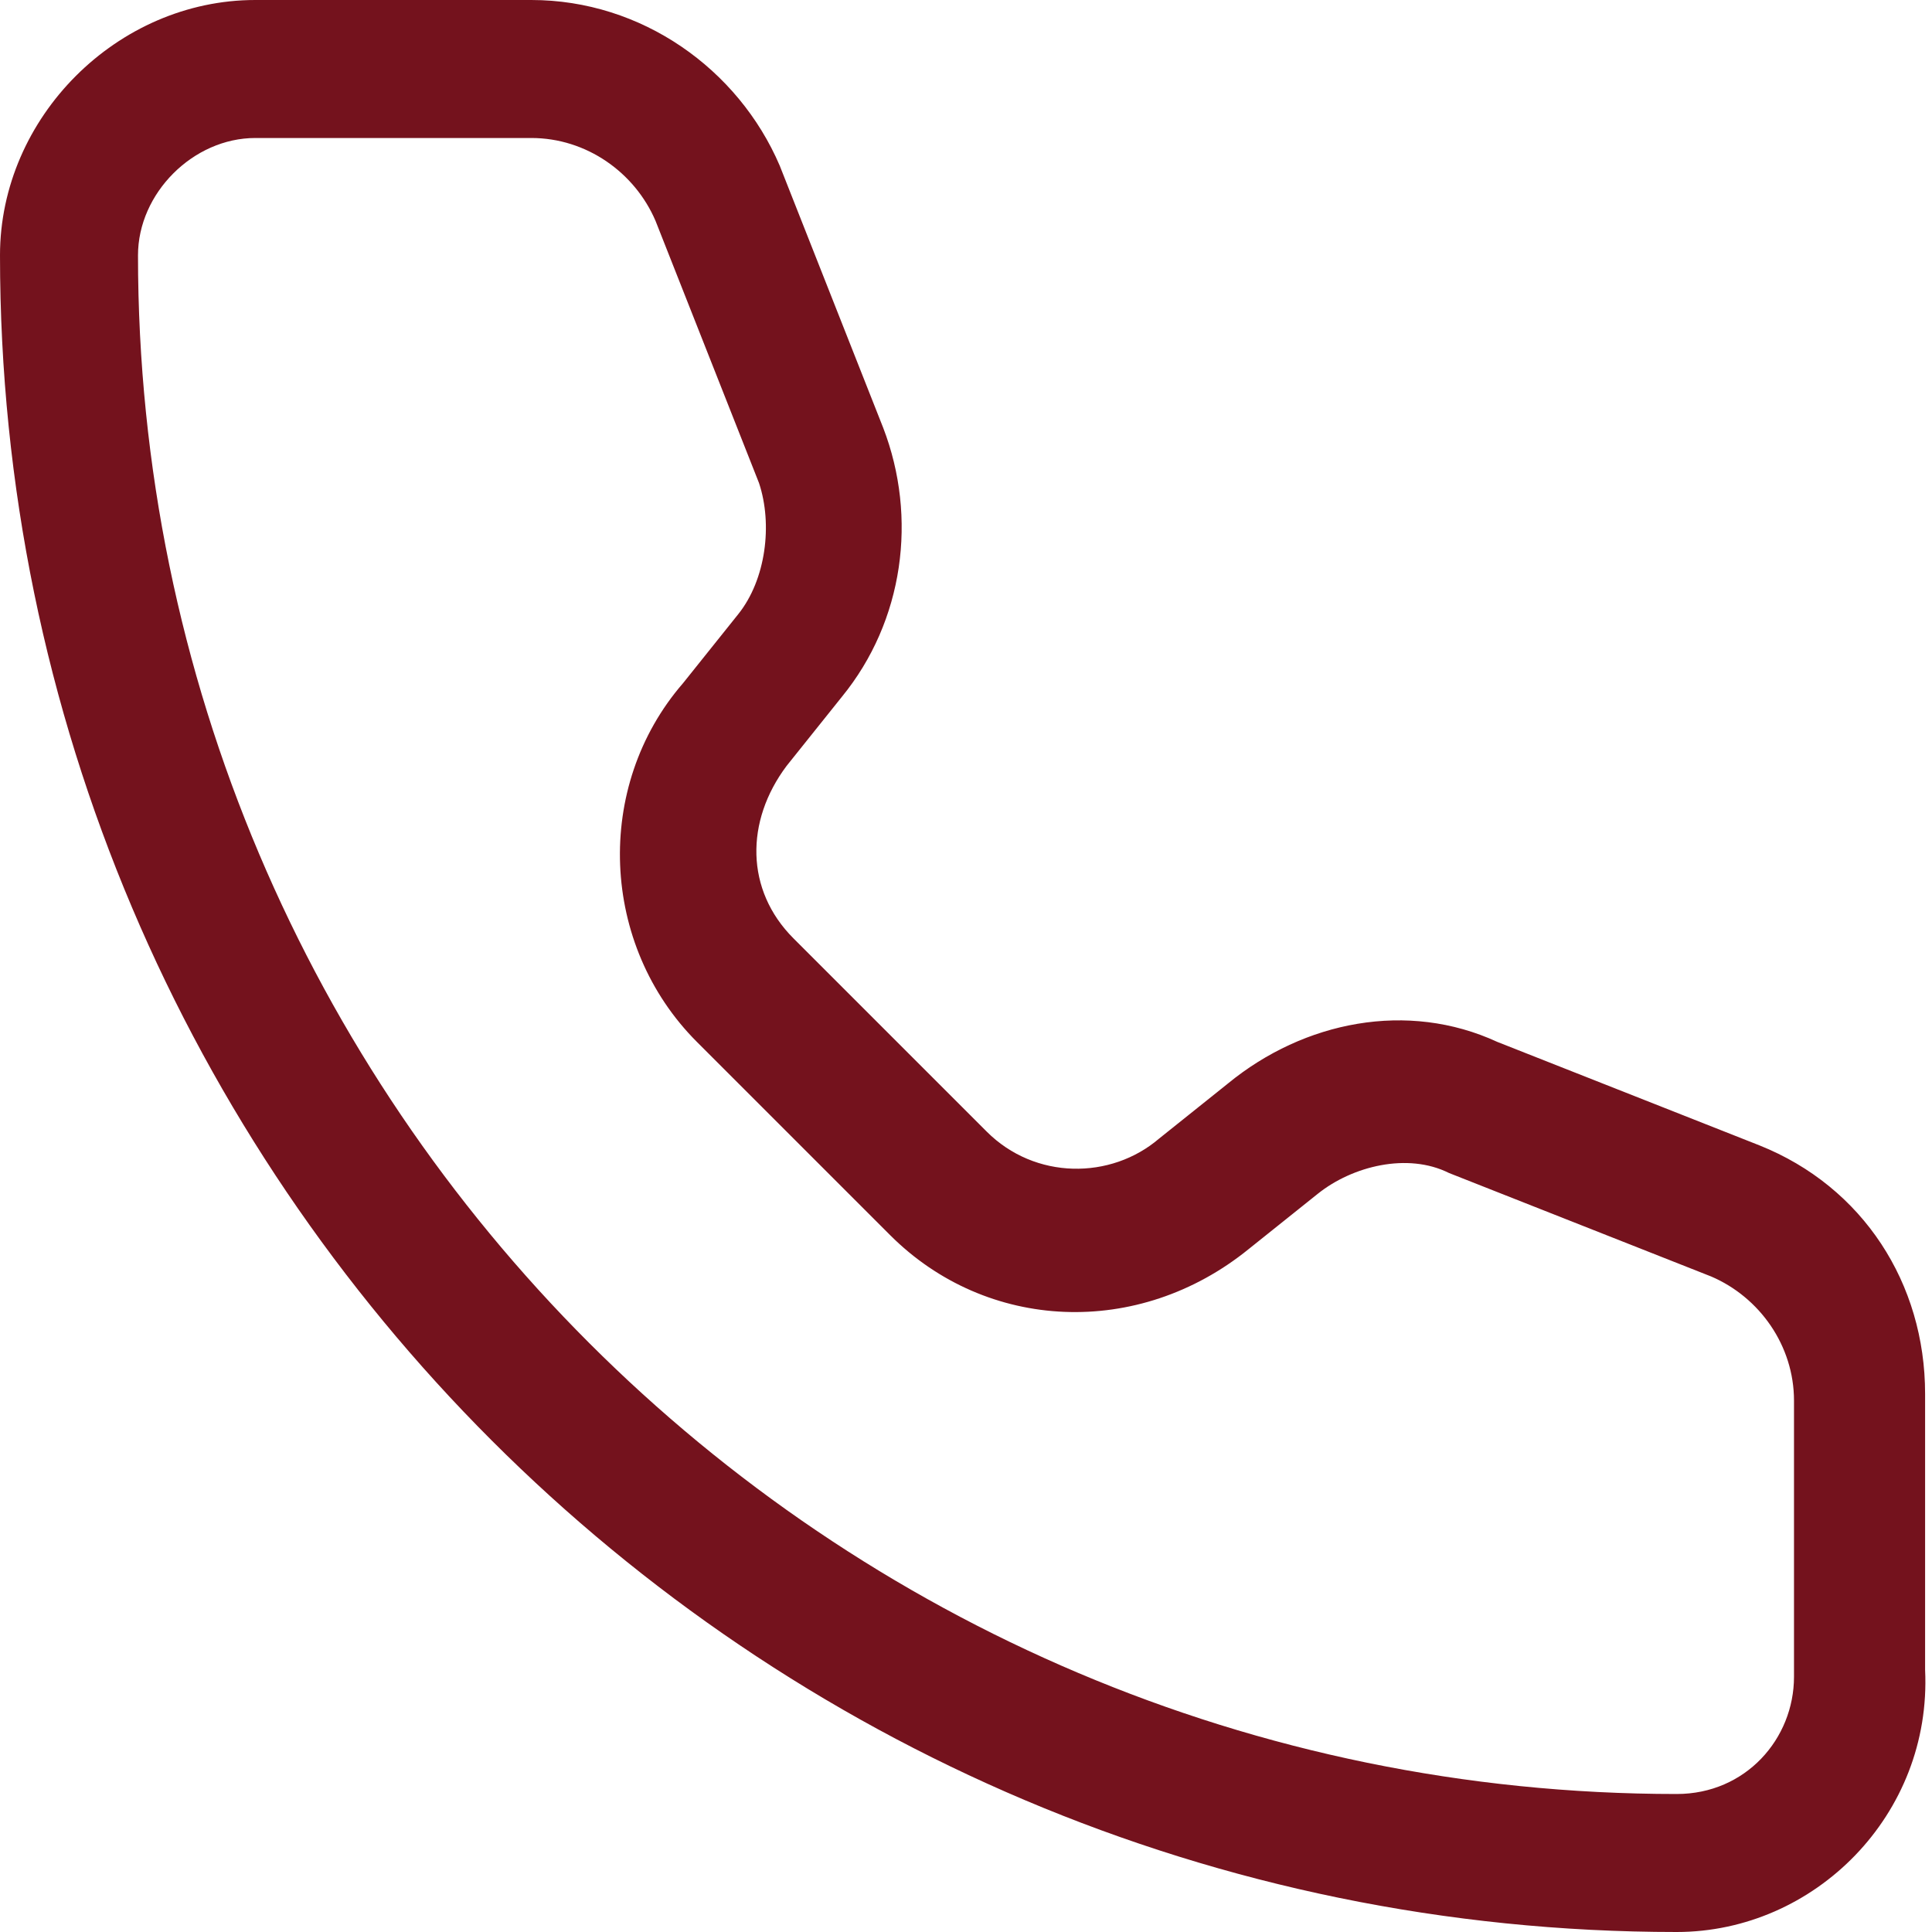
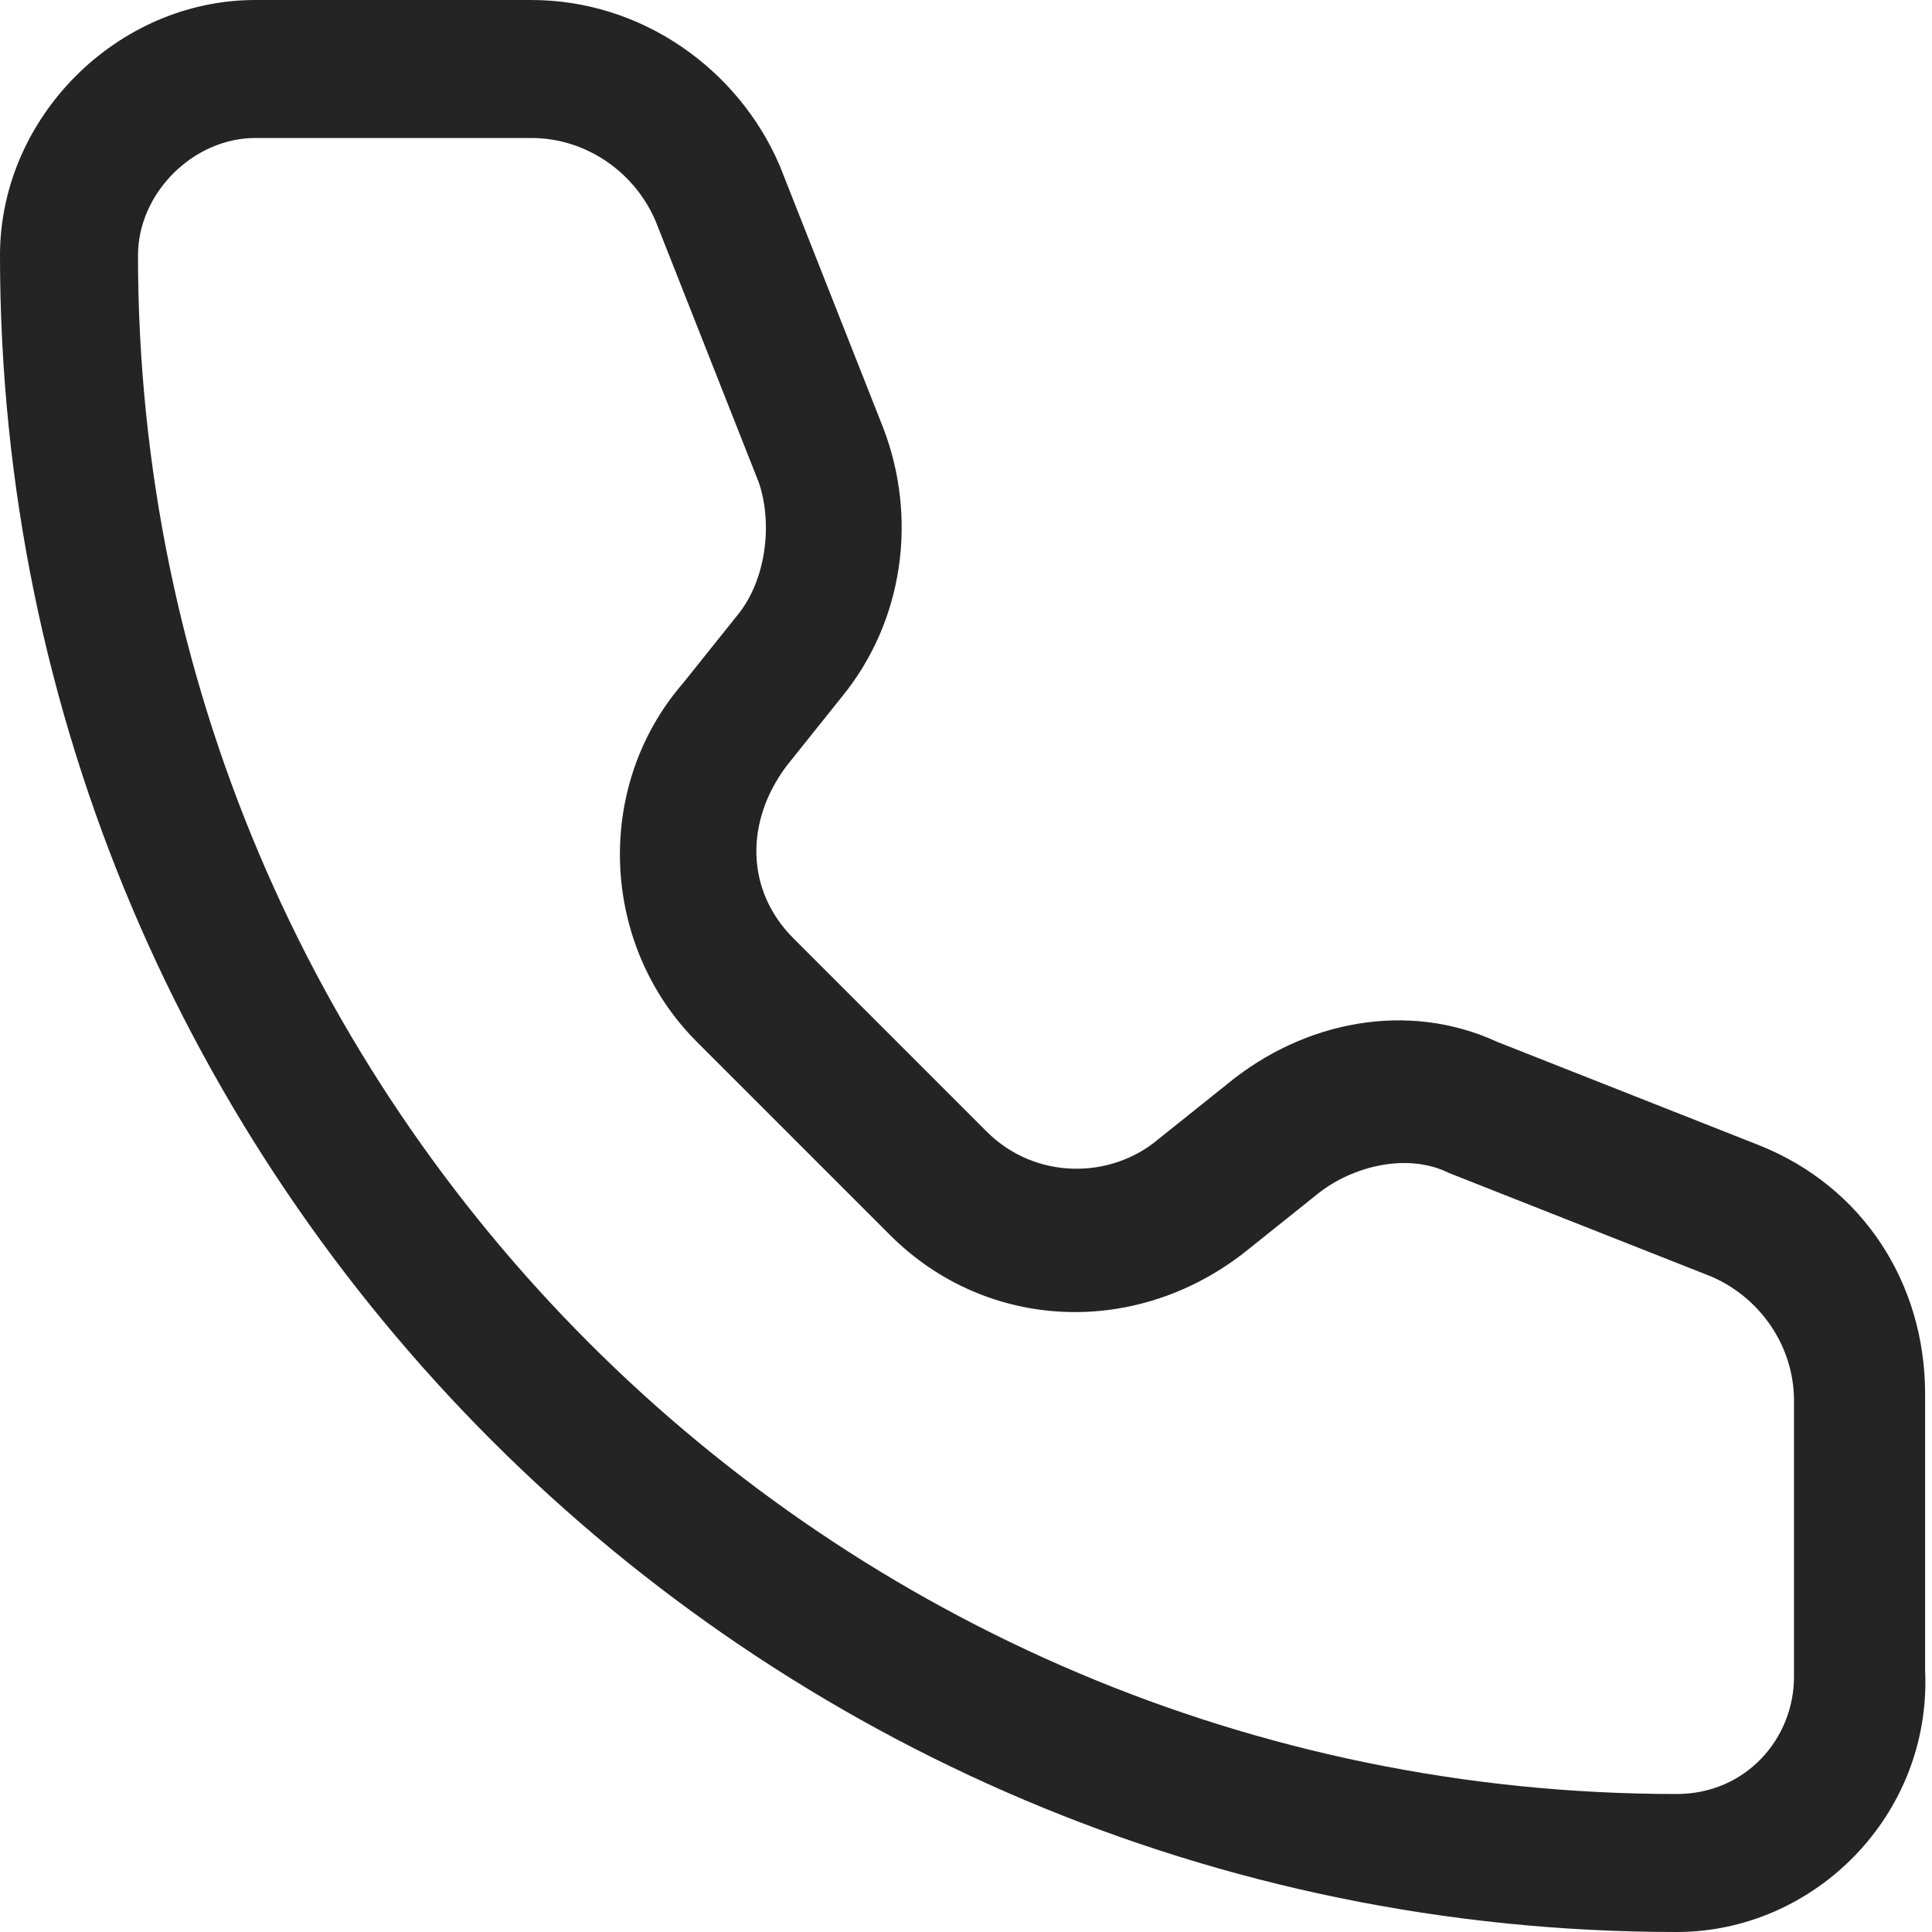
<svg xmlns="http://www.w3.org/2000/svg" version="1.1" id="Livello_1" x="0px" y="0px" viewBox="0 0 28 28" style="enable-background:new 0 0 28 28;" xml:space="preserve">
  <style type="text/css">
- 	.st0{fill:#74121D;}
+ 	.st0{fill:#232323fe;}
</style>
  <g>
    <path class="st0" d="M24.3,28C10.9,28,0,17.1,0,3.7C0,1.7,1.7,0,3.7,0h4c1.6,0,3,1,3.6,2.4l1.5,3.8c0.5,1.3,0.3,2.8-0.6,3.9l-0.8,1   c-0.6,0.8-0.6,1.8,0.1,2.5l2.8,2.8c0.7,0.7,1.8,0.7,2.5,0.1l1-0.8c1.1-0.9,2.6-1.2,3.9-0.6l3.8,1.5c1.5,0.6,2.4,2,2.4,3.6l0,4   C28,26.3,26.3,28,24.3,28z M3.7,2C2.8,2,2,2.8,2,3.7C2,16,12,26,24.3,26c1,0,1.7-0.8,1.7-1.7l0-4c0-0.8-0.5-1.5-1.2-1.8L21,17   c-0.6-0.3-1.4-0.1-1.9,0.3l-1,0.8c-1.6,1.3-3.8,1.2-5.2-0.2l-2.8-2.8c-1.4-1.4-1.5-3.7-0.2-5.2l0.8-1C11.1,8.4,11.2,7.6,11,7   L9.5,3.2c0,0,0,0,0,0C9.2,2.5,8.5,2,7.7,2H3.7z" />
  </g>
</svg>
